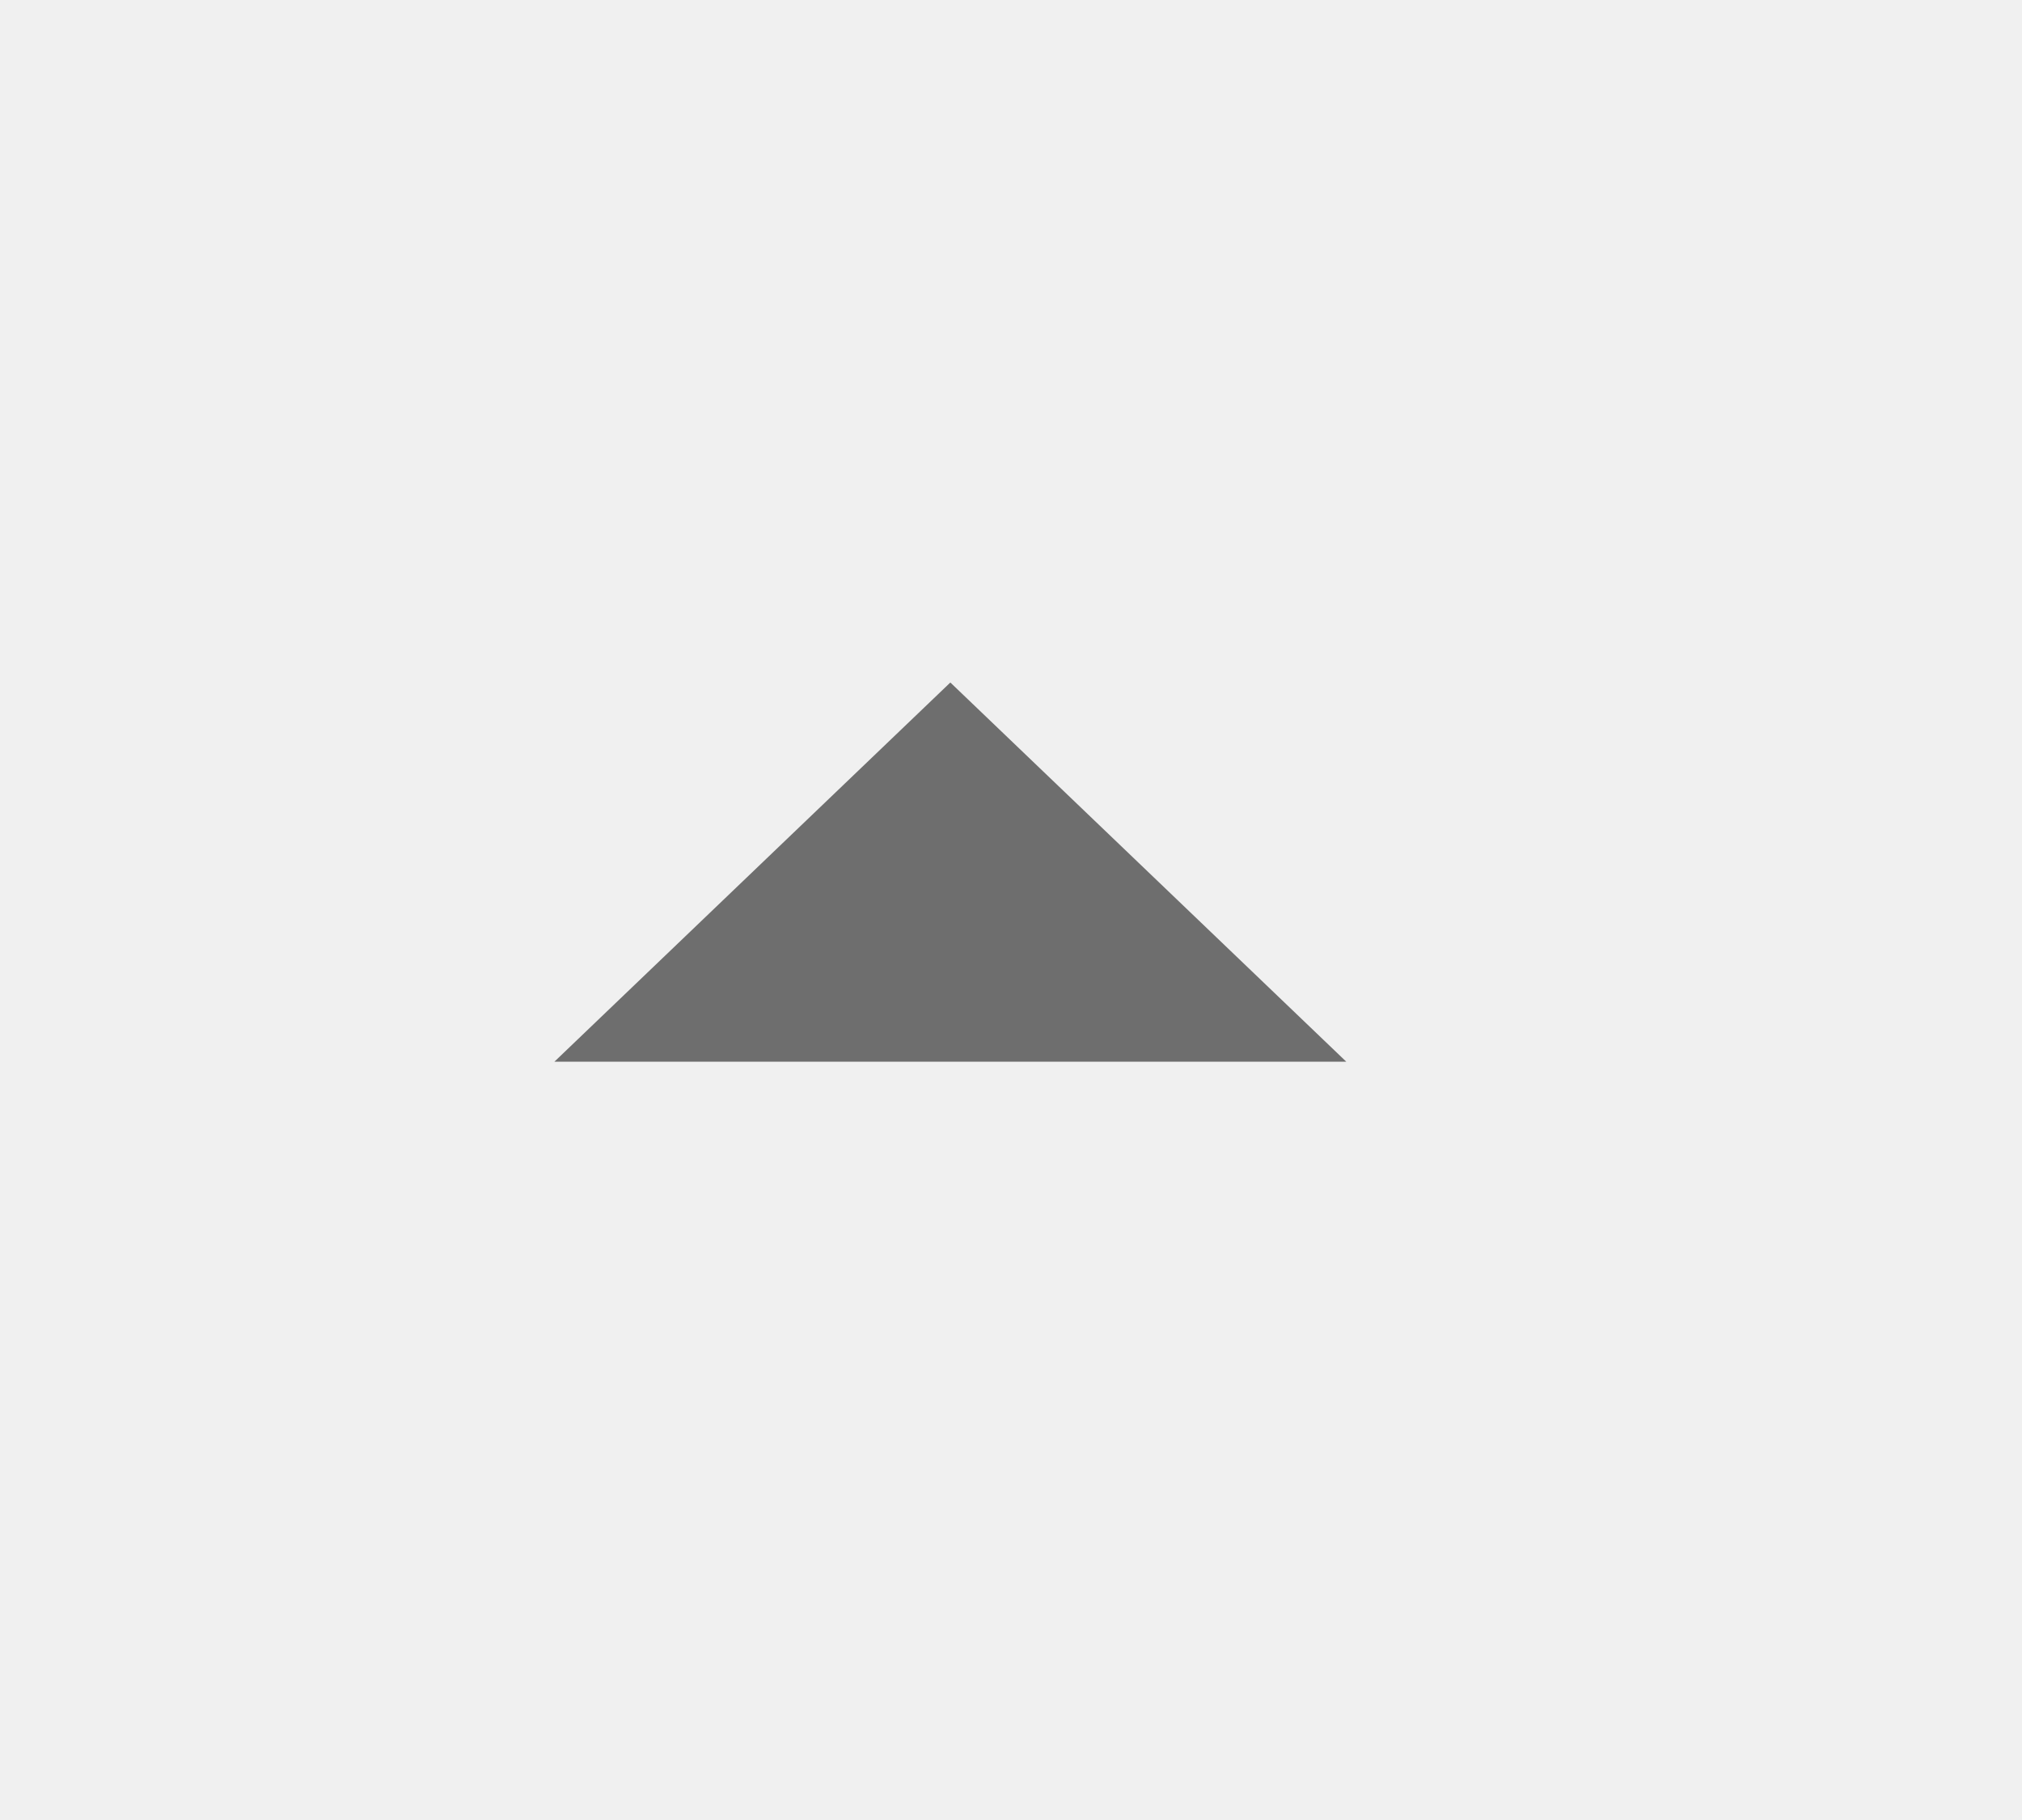
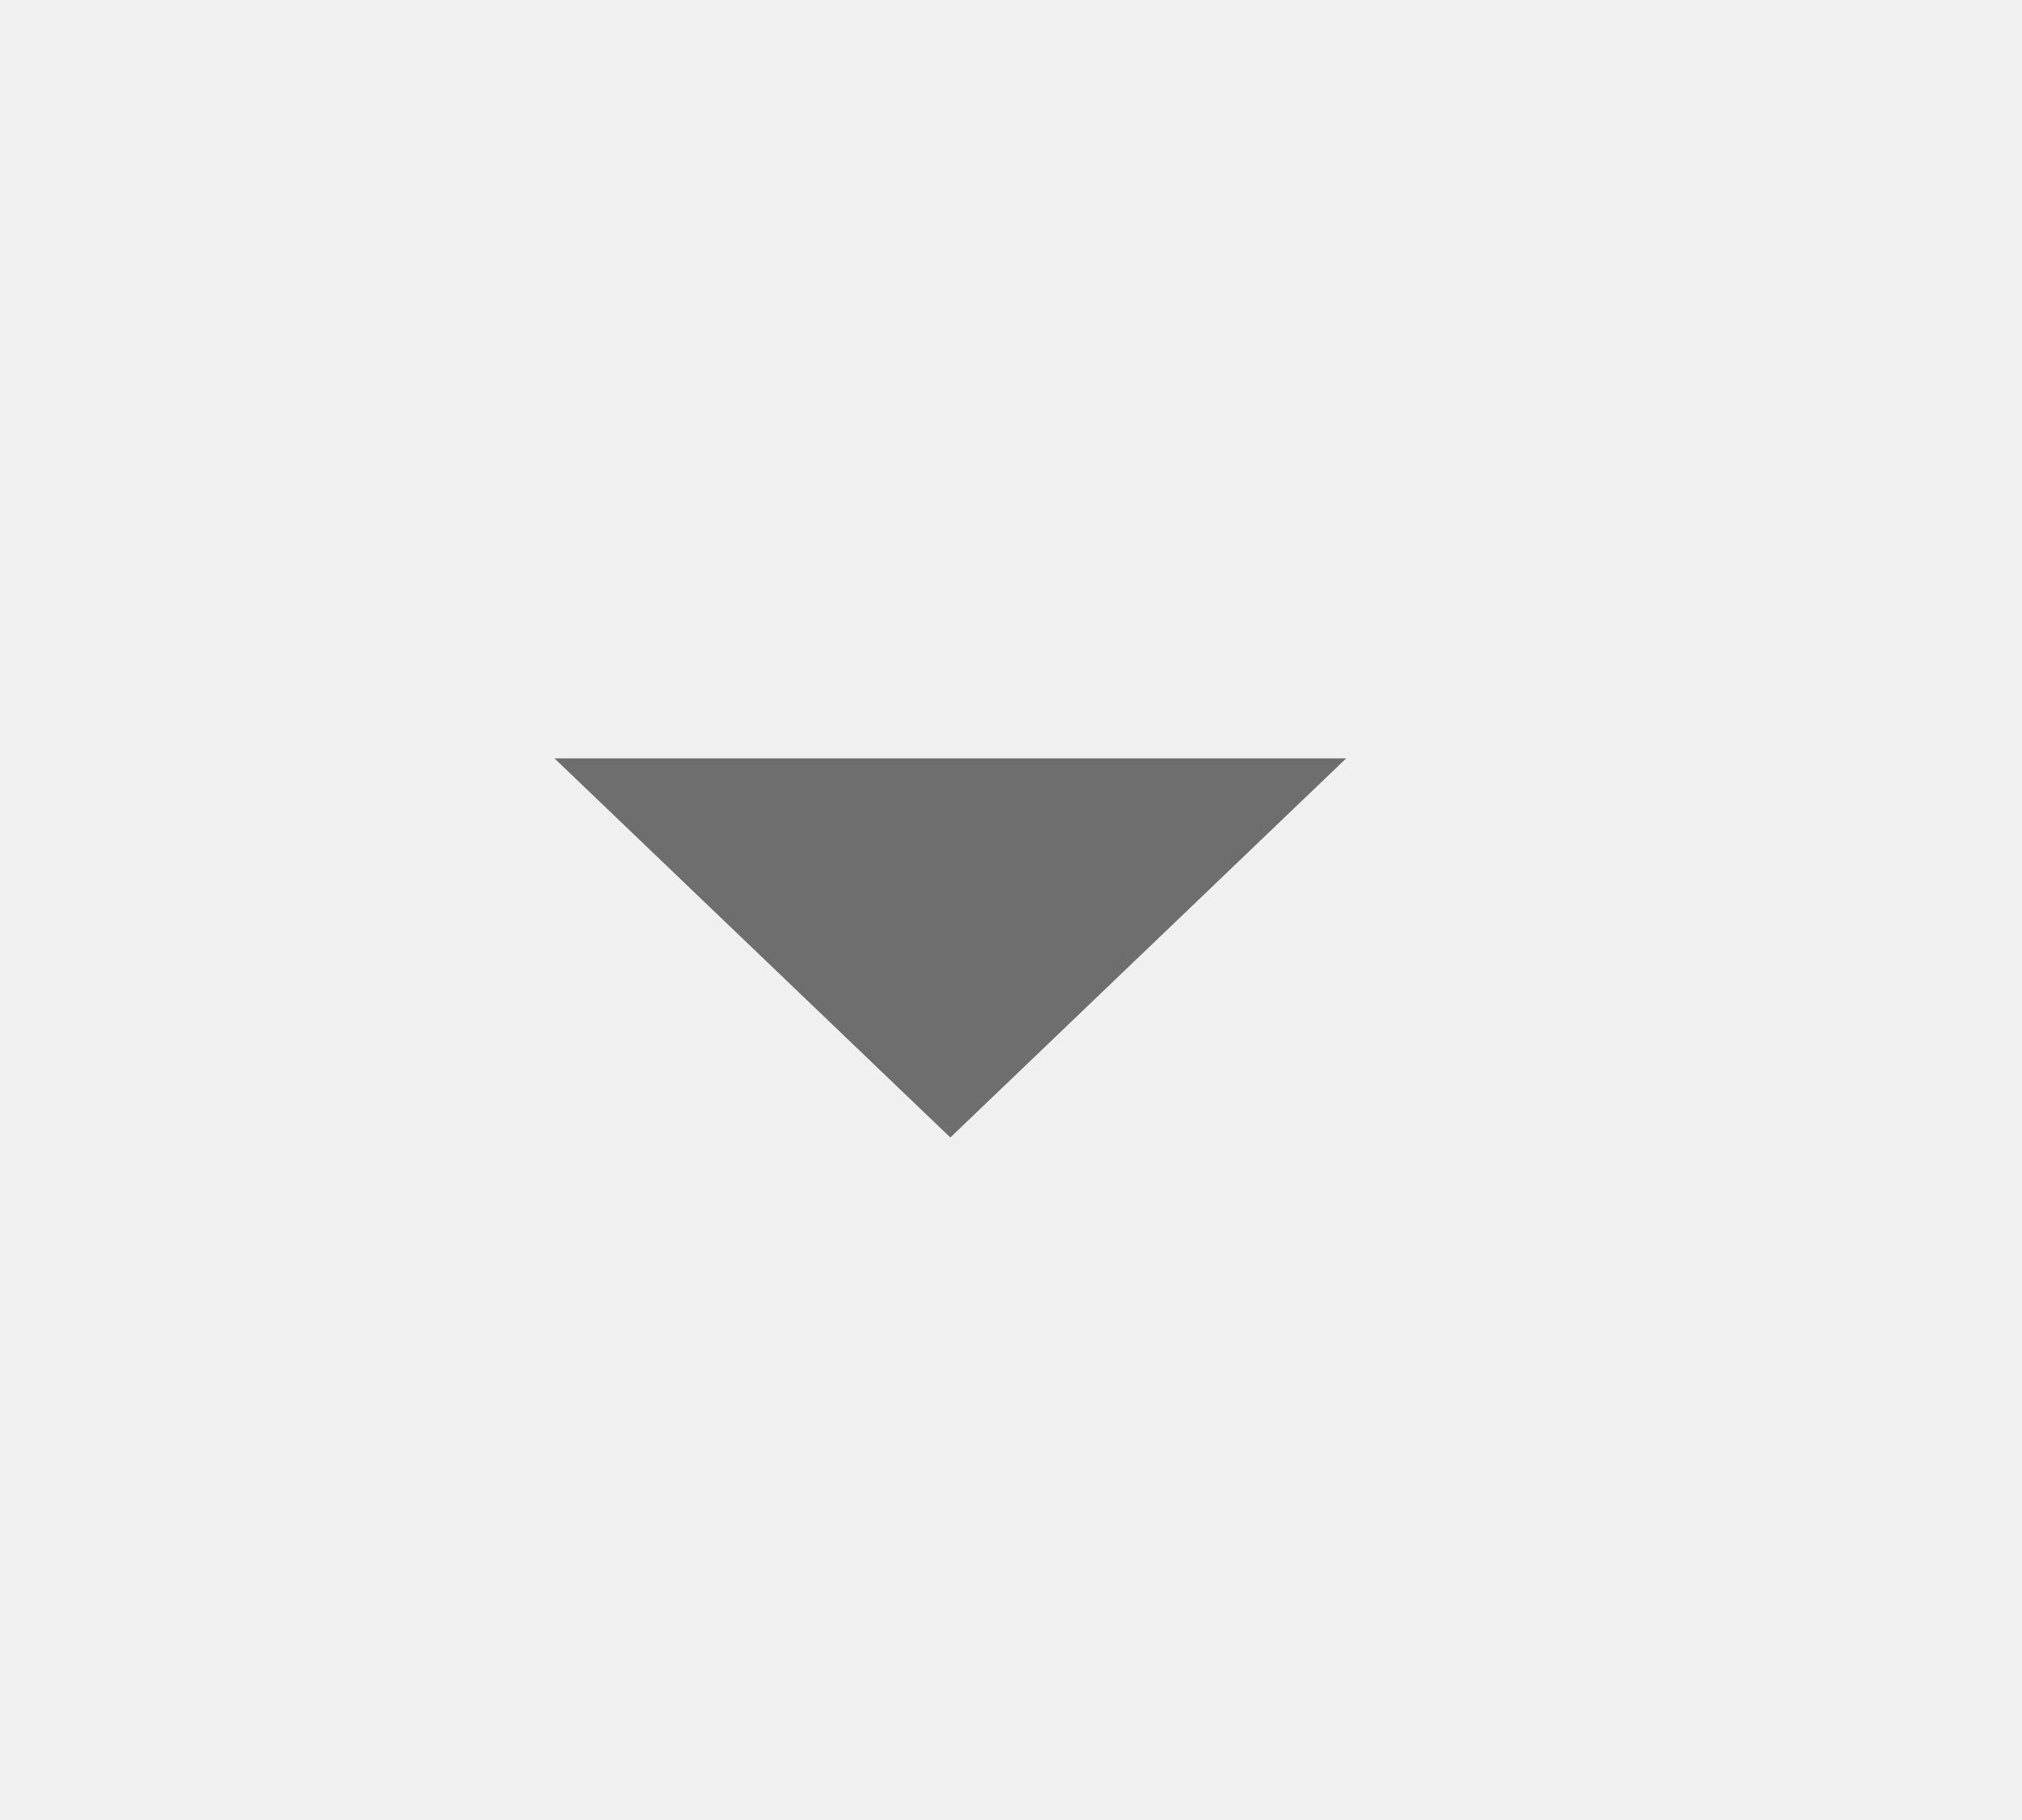
<svg xmlns="http://www.w3.org/2000/svg" width="10" height="9" viewBox="0 0 10 9" fill="none">
-   <g clip-path="url(#clip0_2470_814)">
-     <path d="M6.658 5.25L4.7 3.375L2.742 5.25L6.658 5.25Z" fill="black" fill-opacity="0.54" />
+   <g clip-path="url(#clip0_2470_822)">
+     <path d="M2.742 3.75L4.7 5.625L6.658 3.75H2.742Z" fill="black" fill-opacity="0.54" />
  </g>
  <defs>
-     <clipPath id="clip0_2470_814">
-       <rect width="9.4" height="9" fill="white" transform="matrix(-1 0 0 -1 9.4 9)" />
+     <clipPath id="clip0_2470_822">
+       <rect width="9.4" height="9" fill="white" />
    </clipPath>
  </defs>
</svg>
